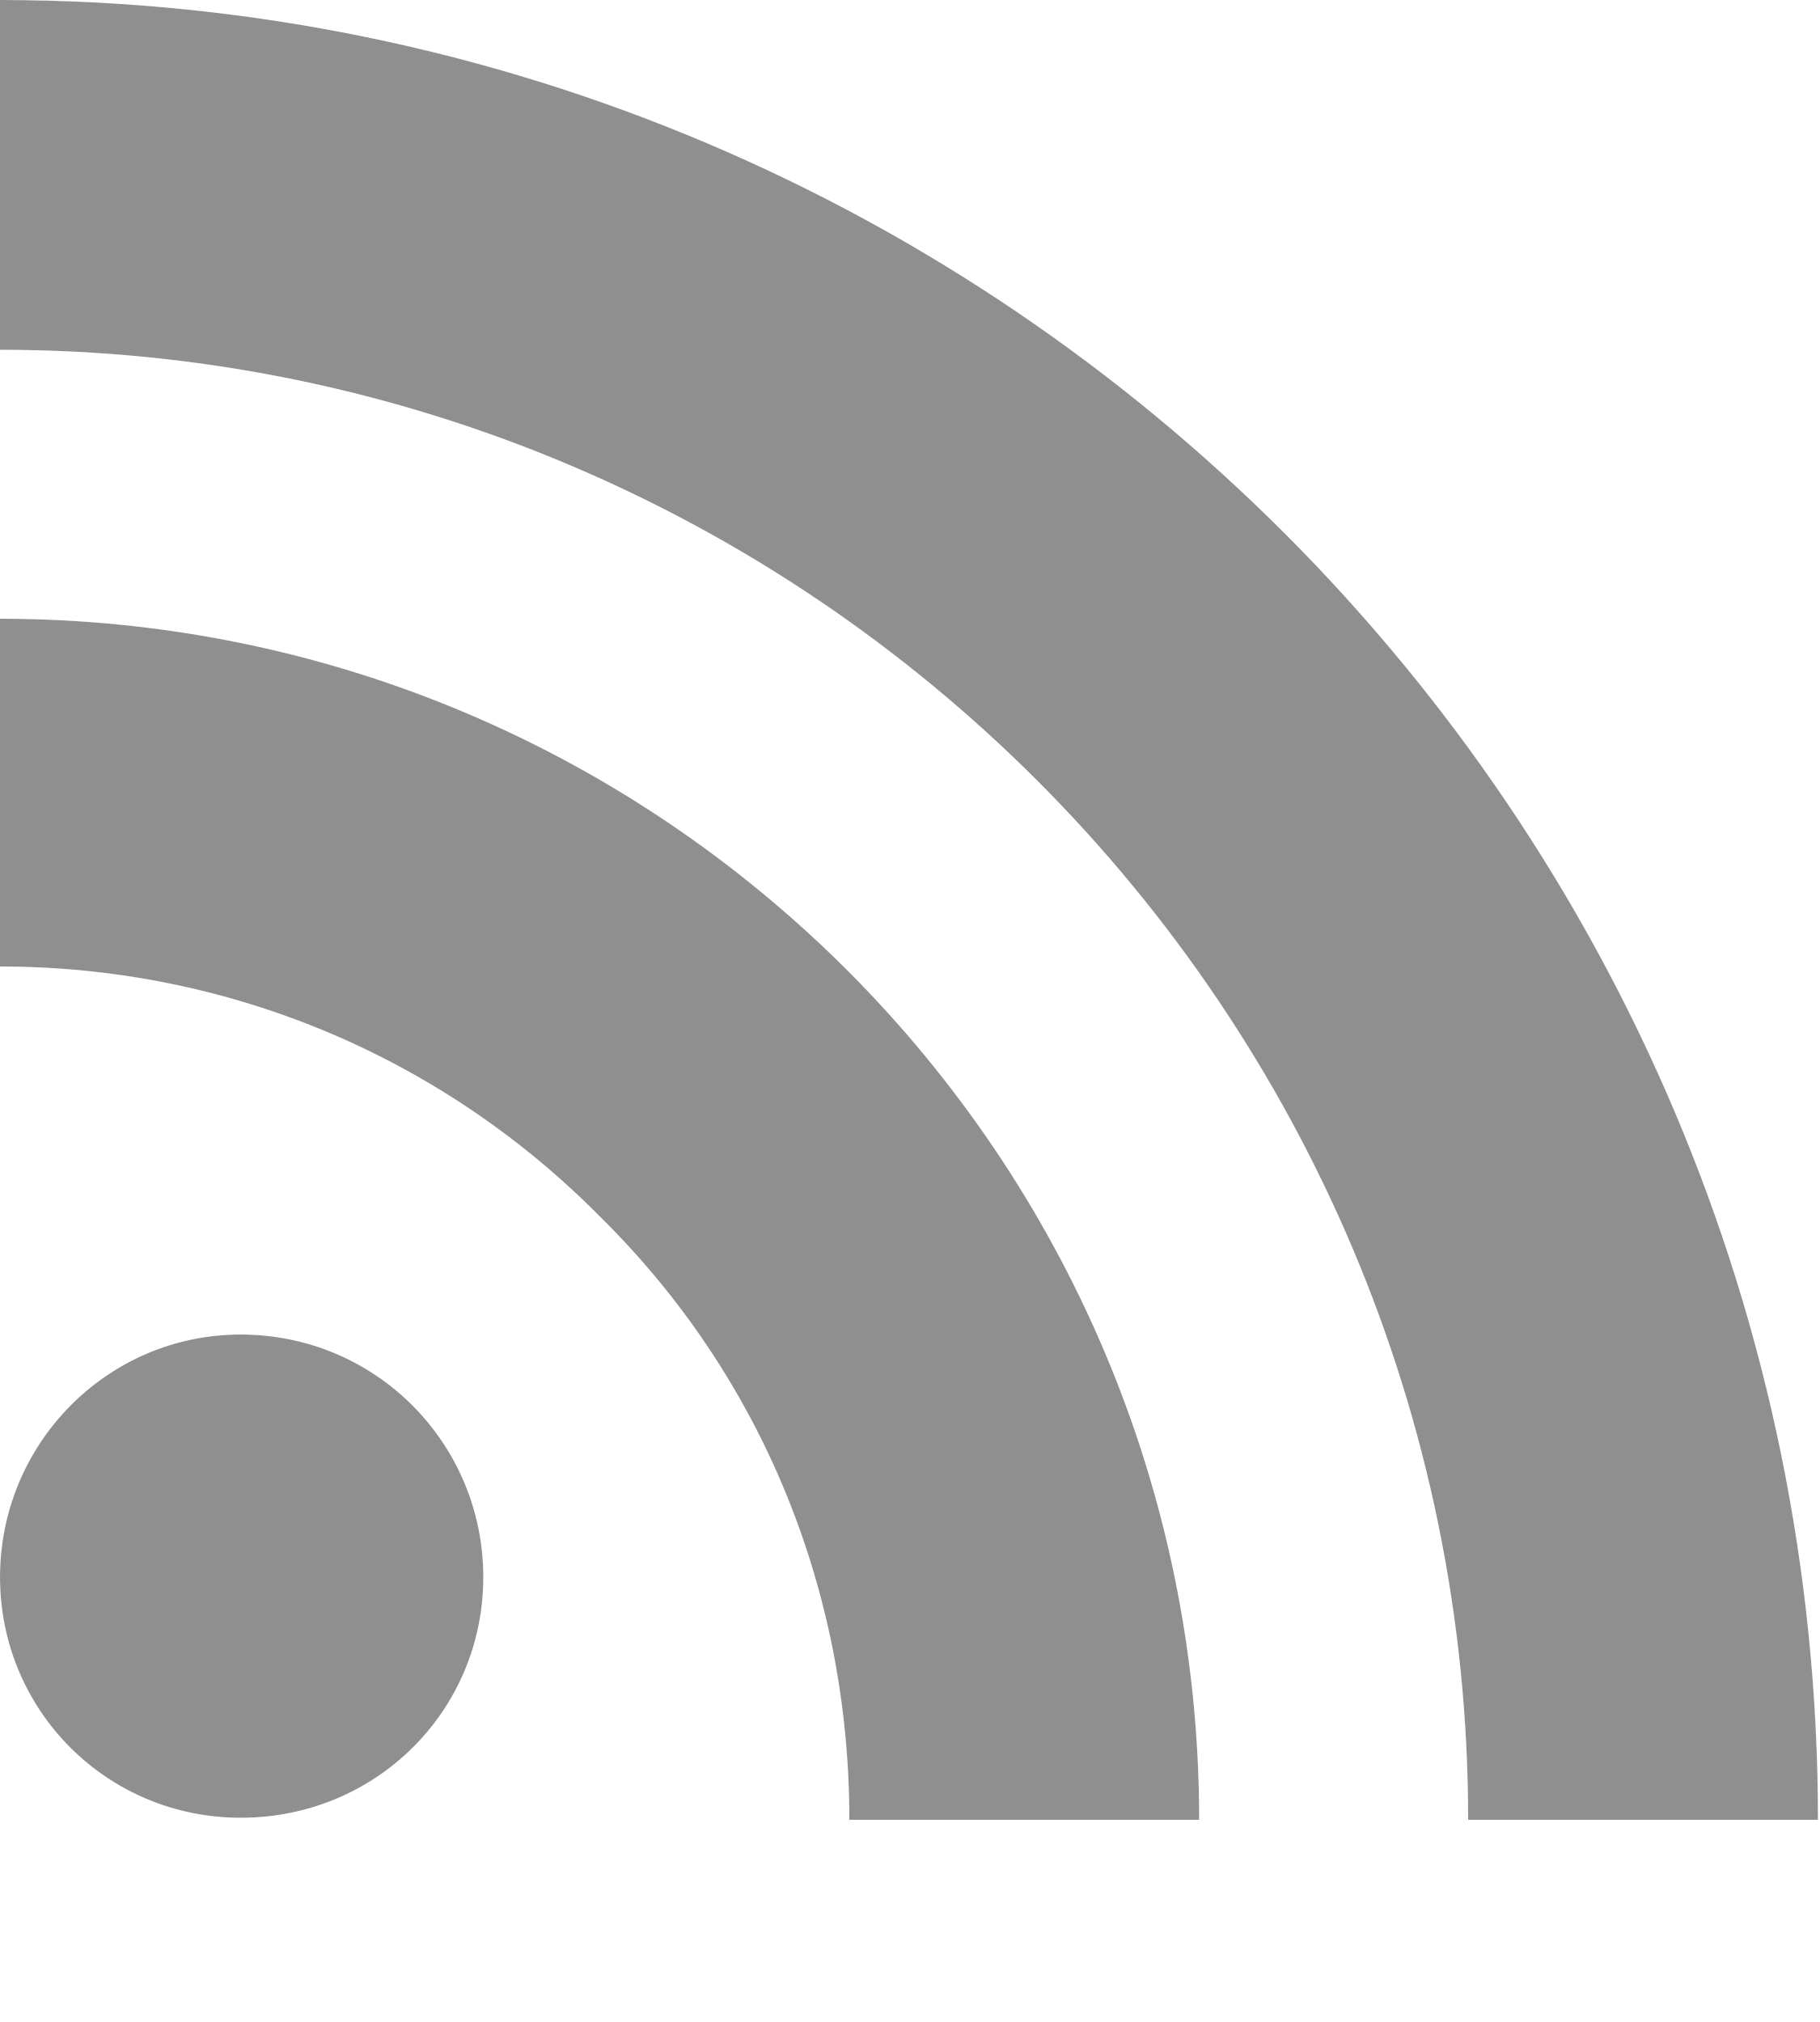
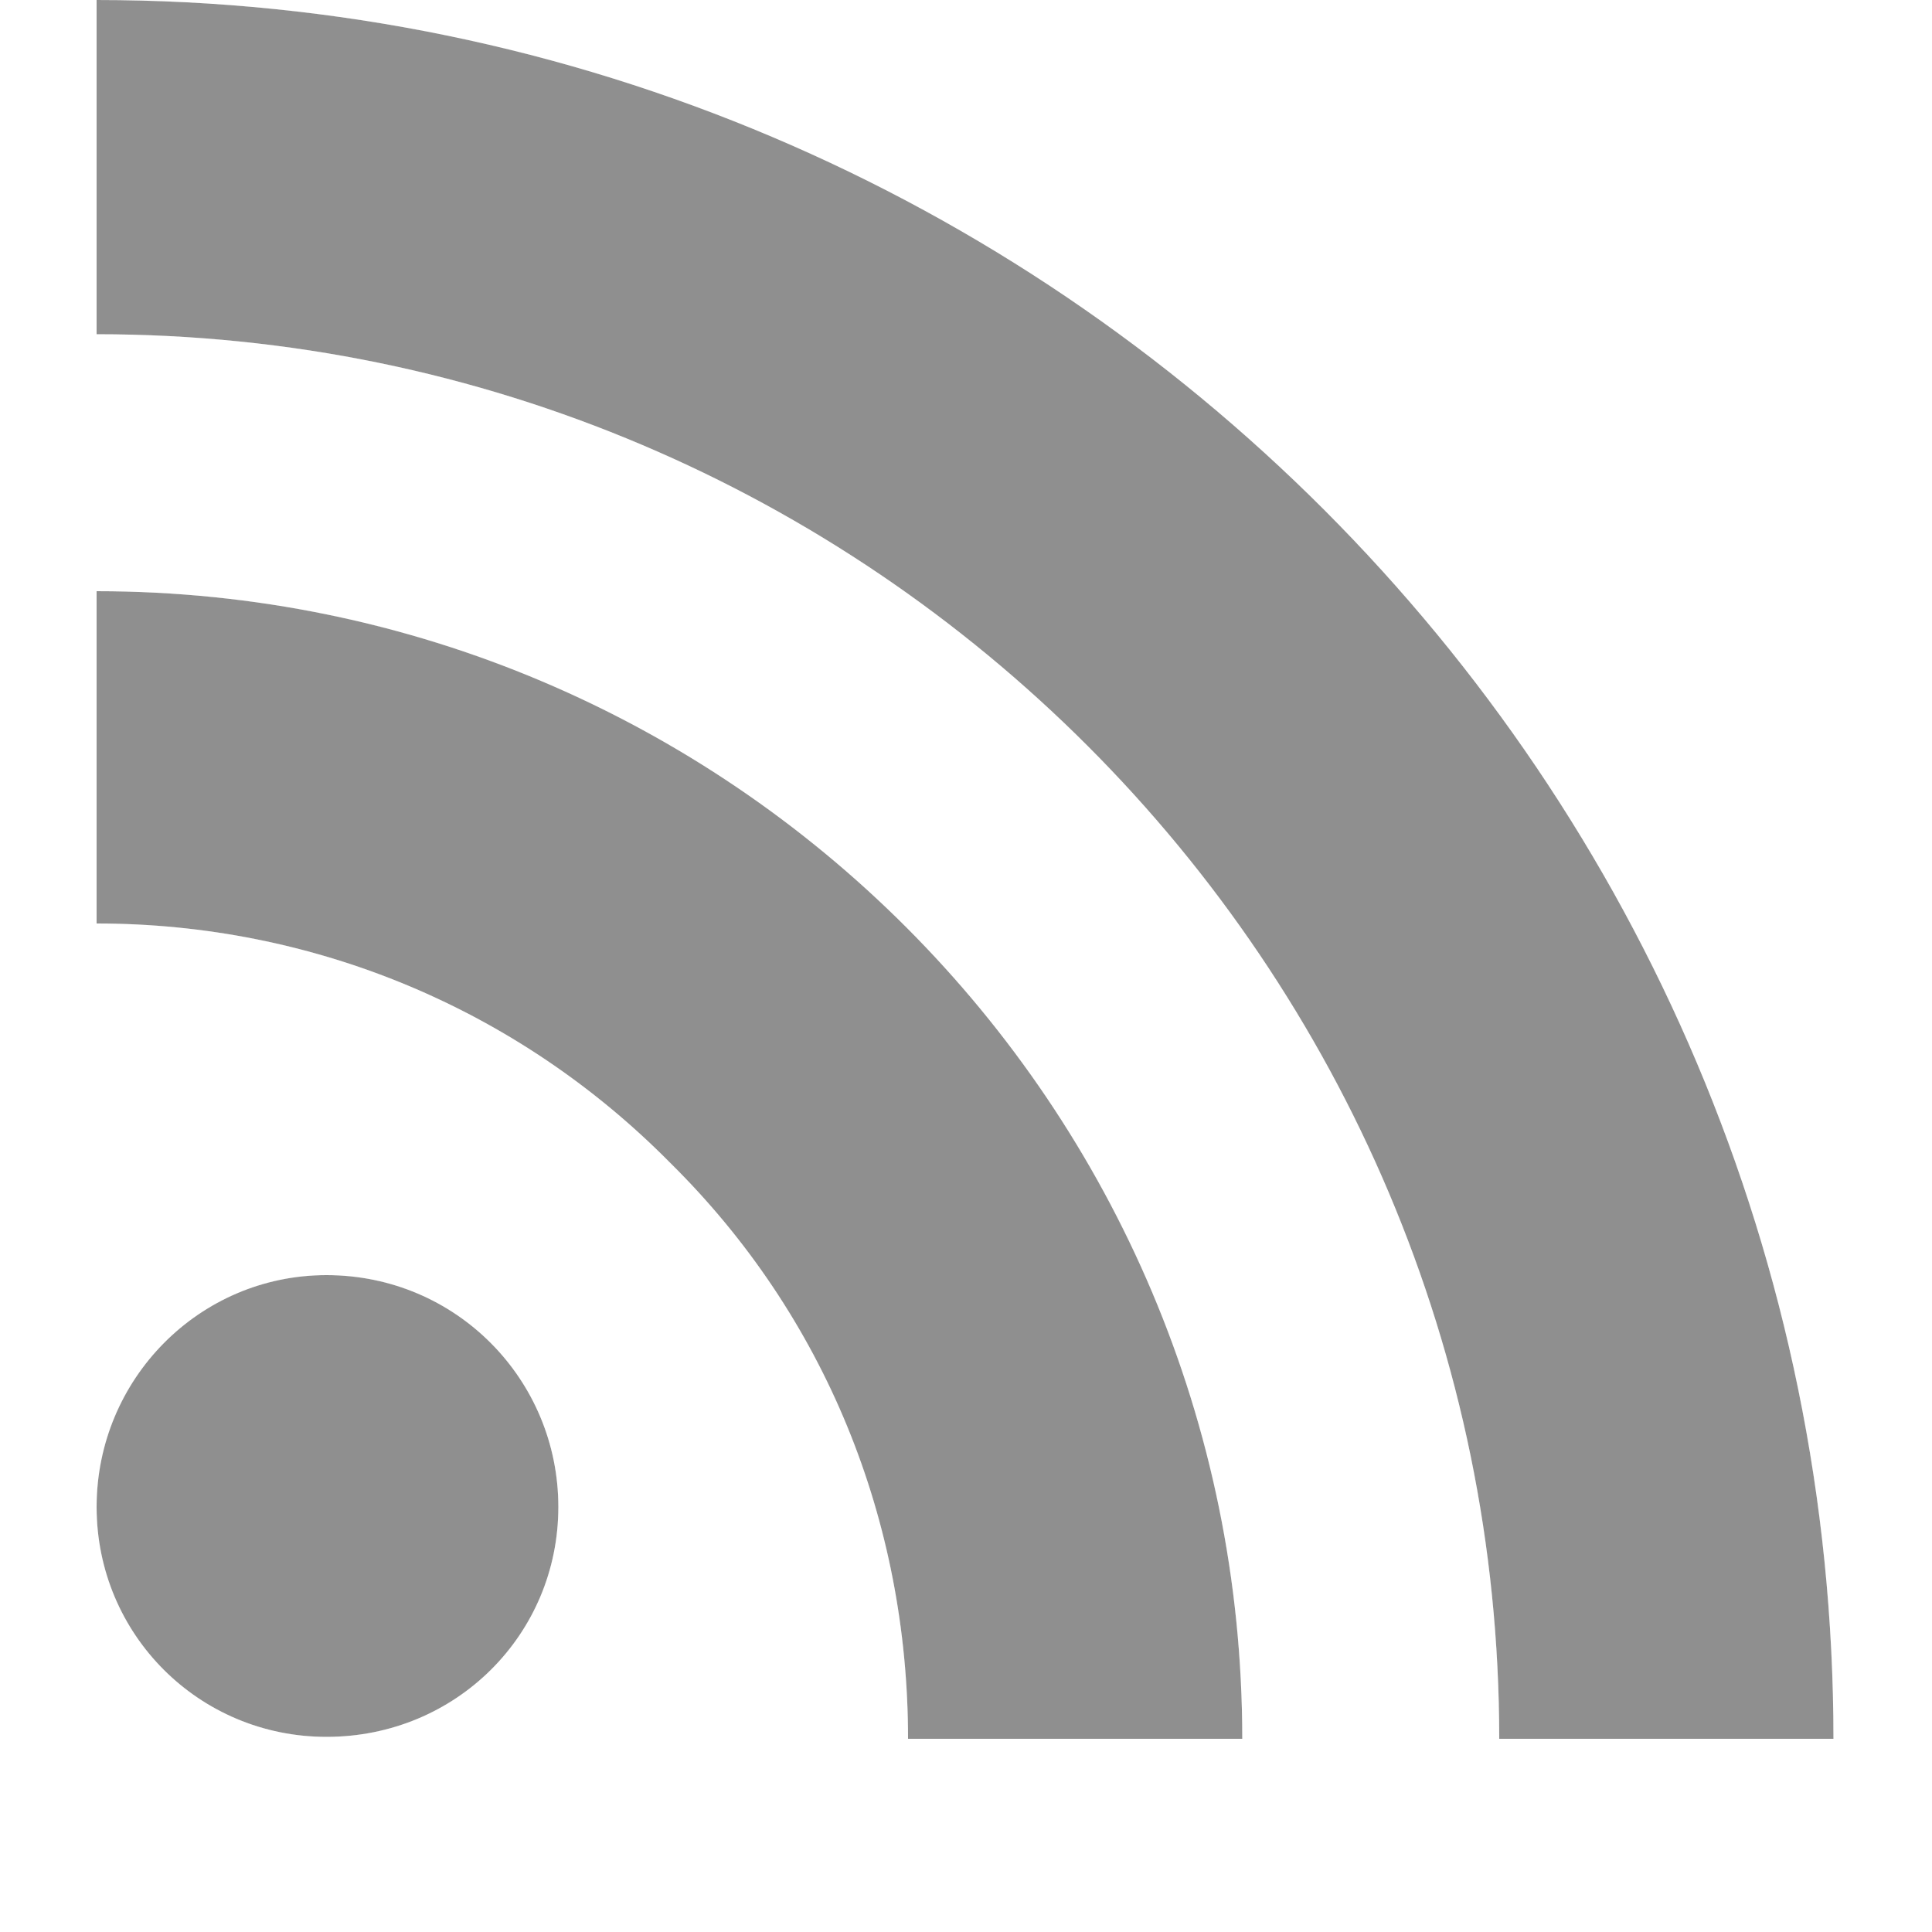
- <svg xmlns="http://www.w3.org/2000/svg" width="9px" height="10px" viewBox="0 0 9 10">
+ <svg xmlns="http://www.w3.org/2000/svg" width="10px" height="10px" viewBox="0 0 9 10">
  <filter filterUnits="objectBoundingBox" x="0.00" y="0.00" width="100.00" height="111.11" id="filter0">
    <feGaussianBlur in="SourceAlpha" stdDeviation="0.00" result="dsBlurOut1" />
    <feFlood flood-color="rgb(255,255,255)" result="dsFloodOut1" />
    <feComposite in="dsFloodOut1" in2="dsBlurOut1" operator="in" result="dsShadow1" />
    <feOffset in="dsShadow1" dx="0.50" dy="0.87" result="dsOffset1" />
    <feComposite in="dsOffset1" in2="SourceAlpha" operator="out" result="dropShadow1" />
    <feBlend in="dropShadow1" in2="SourceGraphic" mode="normal" result="sourceGraphic" />
    <feFlood flood-color="rgb(143,143,143)" result="coFloodOut1" />
    <feComposite in="coFloodOut1" in2="SourceAlpha" operator="in" result="coOverlay1" />
    <feBlend in="coOverlay1" in2="sourceGraphic" mode="normal" result="colorOverlay1" />
  </filter>
  <path fillRule="evenodd" d="M-0 4.78C 1.12 4.78 2.18 5.22 2.97 6.02 3.77 6.81 4.2 7.87 4.2 9 4.2 9 5.93 9 5.93 9 5.93 5.72 3.27 3.06-0 3.06-0 3.06-0 4.78-0 4.78ZM-0 1.73C 4 1.73 7.26 4.99 7.26 9 7.26 9 8.99 9 8.99 9 8.99 4.04 4.96 0-0 0-0 0-0 1.73-0 1.73ZM 2.39 7.8C 2.39 8.46 1.86 8.99 1.19 8.99 0.53 8.99-0 8.46-0 7.8-0 7.14 0.53 6.6 1.19 6.6 1.86 6.6 2.39 7.14 2.39 7.8Z" fill="rgb(255,255,255)" filter="url(#filter0)" />
</svg>
